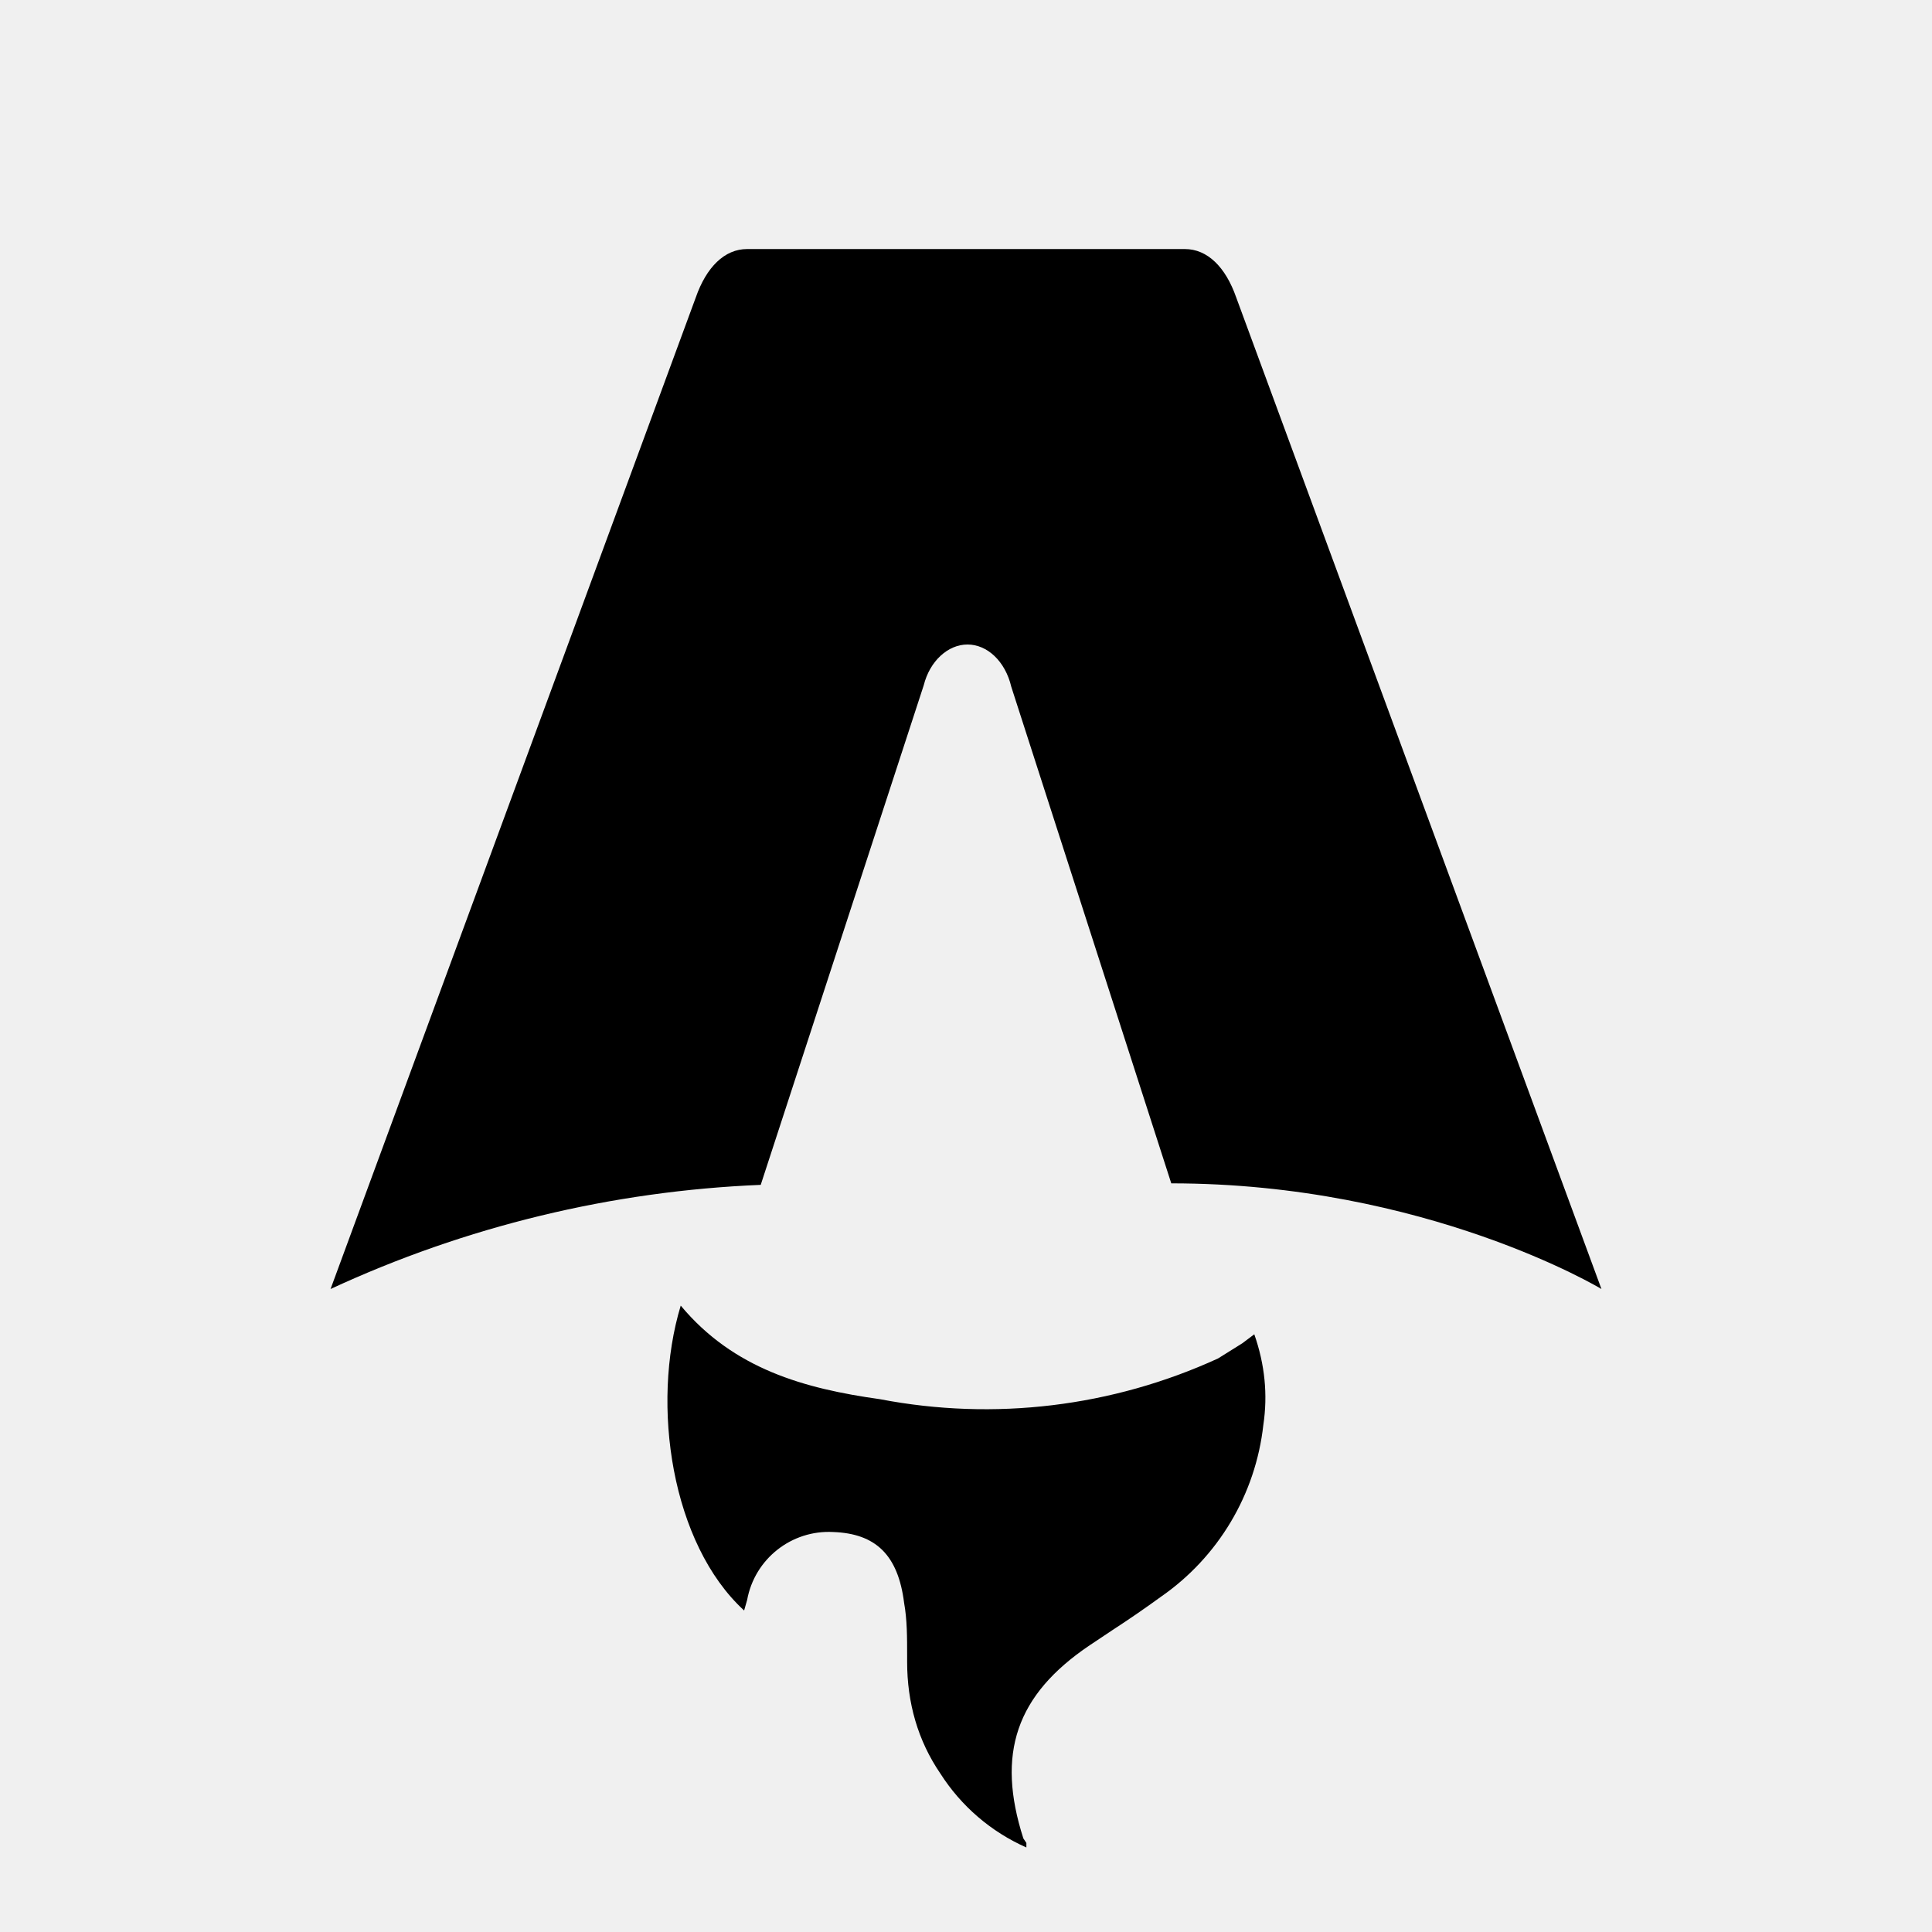
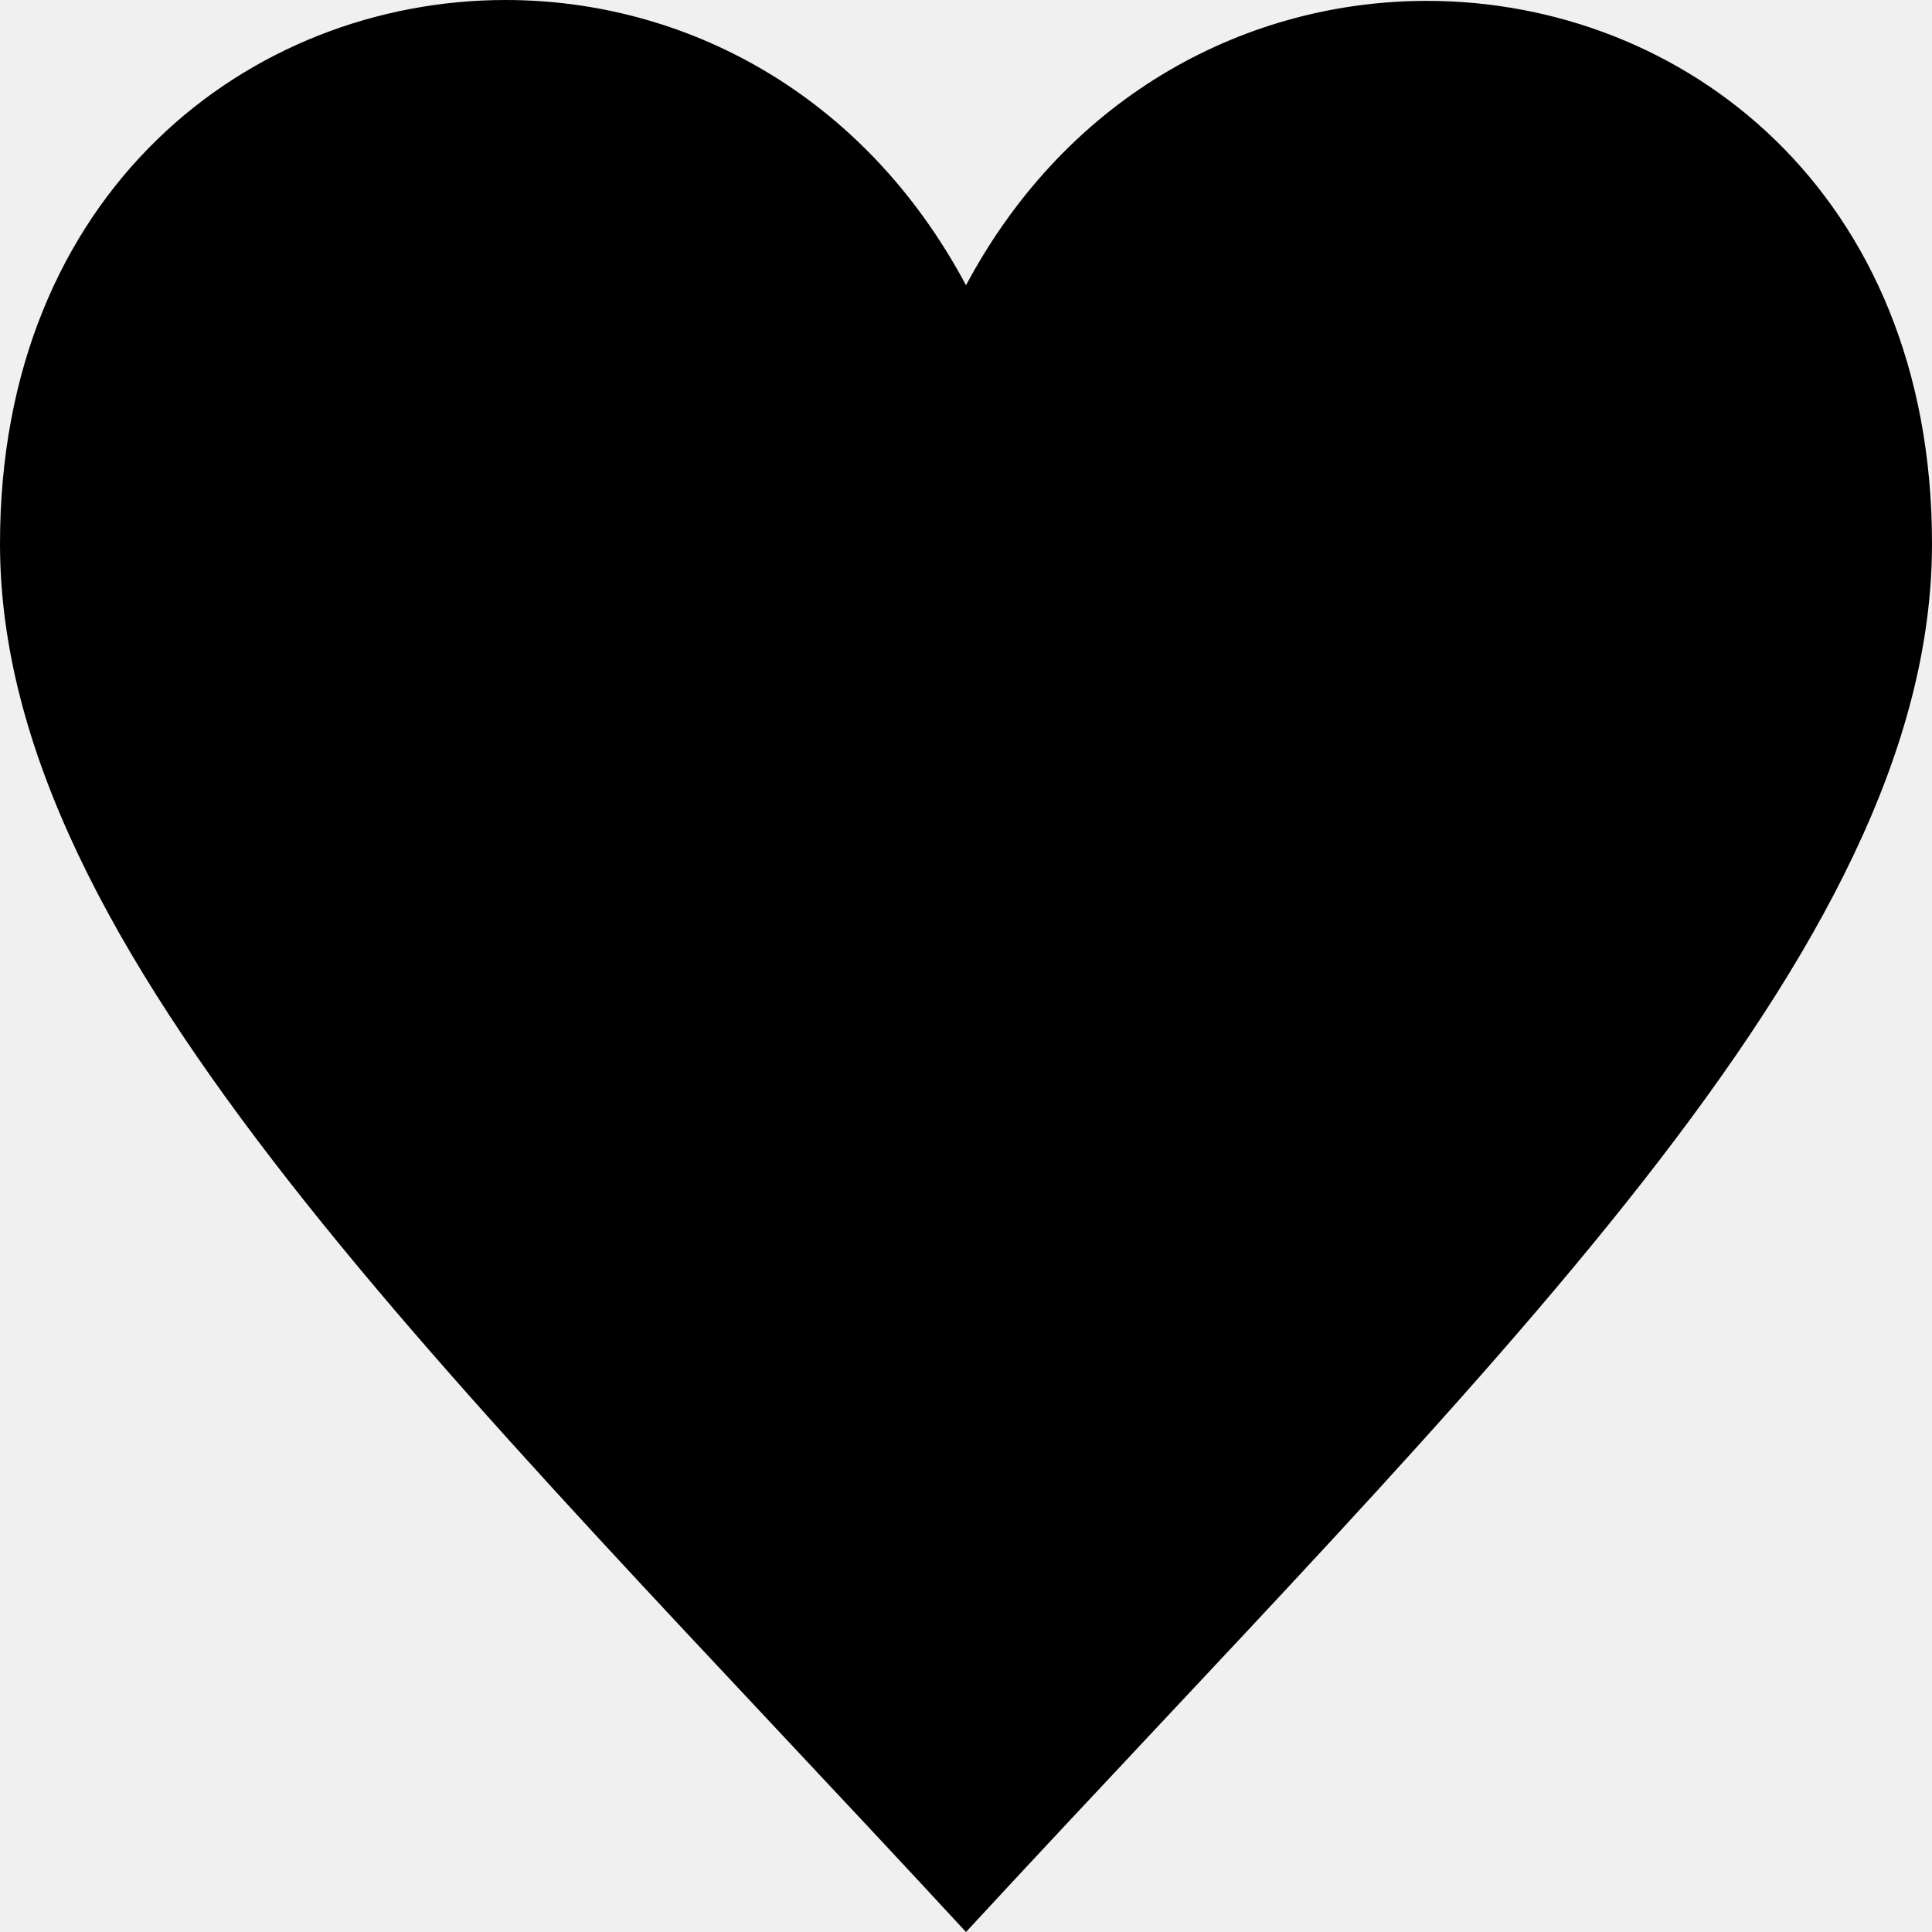
- <svg xmlns="http://www.w3.org/2000/svg" fill="none" viewBox="0 0 128 128">
-   <path d="M50.4 78.5a75.1 75.1 0 0 0-28.5 6.9l24.2-65.7c.7-2 1.9-3.2 3.4-3.2h29c1.5 0 2.7 1.2 3.4 3.2l24.2 65.7s-11.6-7-28.5-7L67 45.5c-.4-1.7-1.6-2.8-2.9-2.8-1.3 0-2.5 1.1-2.9 2.7L50.4 78.5Zm-1.1 28.2Zm-4.2-20.2c-2 6.6-.6 15.8 4.2 20.2a17.5 17.5 0 0 1 .2-.7 5.5 5.5 0 0 1 5.7-4.5c2.8.1 4.3 1.5 4.7 4.7.2 1.1.2 2.3.2 3.5v.4c0 2.7.7 5.2 2.2 7.4a13 13 0 0 0 5.7 4.9v-.3l-.2-.3c-1.8-5.6-.5-9.5 4.4-12.8l1.5-1a73 73 0 0 0 3.2-2.2 16 16 0 0 0 6.8-11.4c.3-2 .1-4-.6-6l-.8.6-1.6 1a37 37 0 0 1-22.4 2.7c-5-.7-9.7-2-13.2-6.2Z" />
+ <svg xmlns="http://www.w3.org/2000/svg" width="128" height="128" viewBox="0 0 128 128" fill="none">
+   <path fill-rule="evenodd" clip-rule="evenodd" d="M94.539 0.058C82.789 0.058 70.827 6.121 64 18.898C57.147 6.063 45.216 0 33.499 0C16.523 0 0 12.724 0 36.02C0 63.139 29.712 90.88 64 128C98.293 90.88 128 63.139 128 36.02C128 12.684 111.493 0.058 94.539 0.058Z" fill="black" />
  <style>
        path { fill: #000; }
        @media (prefers-color-scheme: dark) {
            path { fill: #FFF; }
        }
    </style>
</svg>
